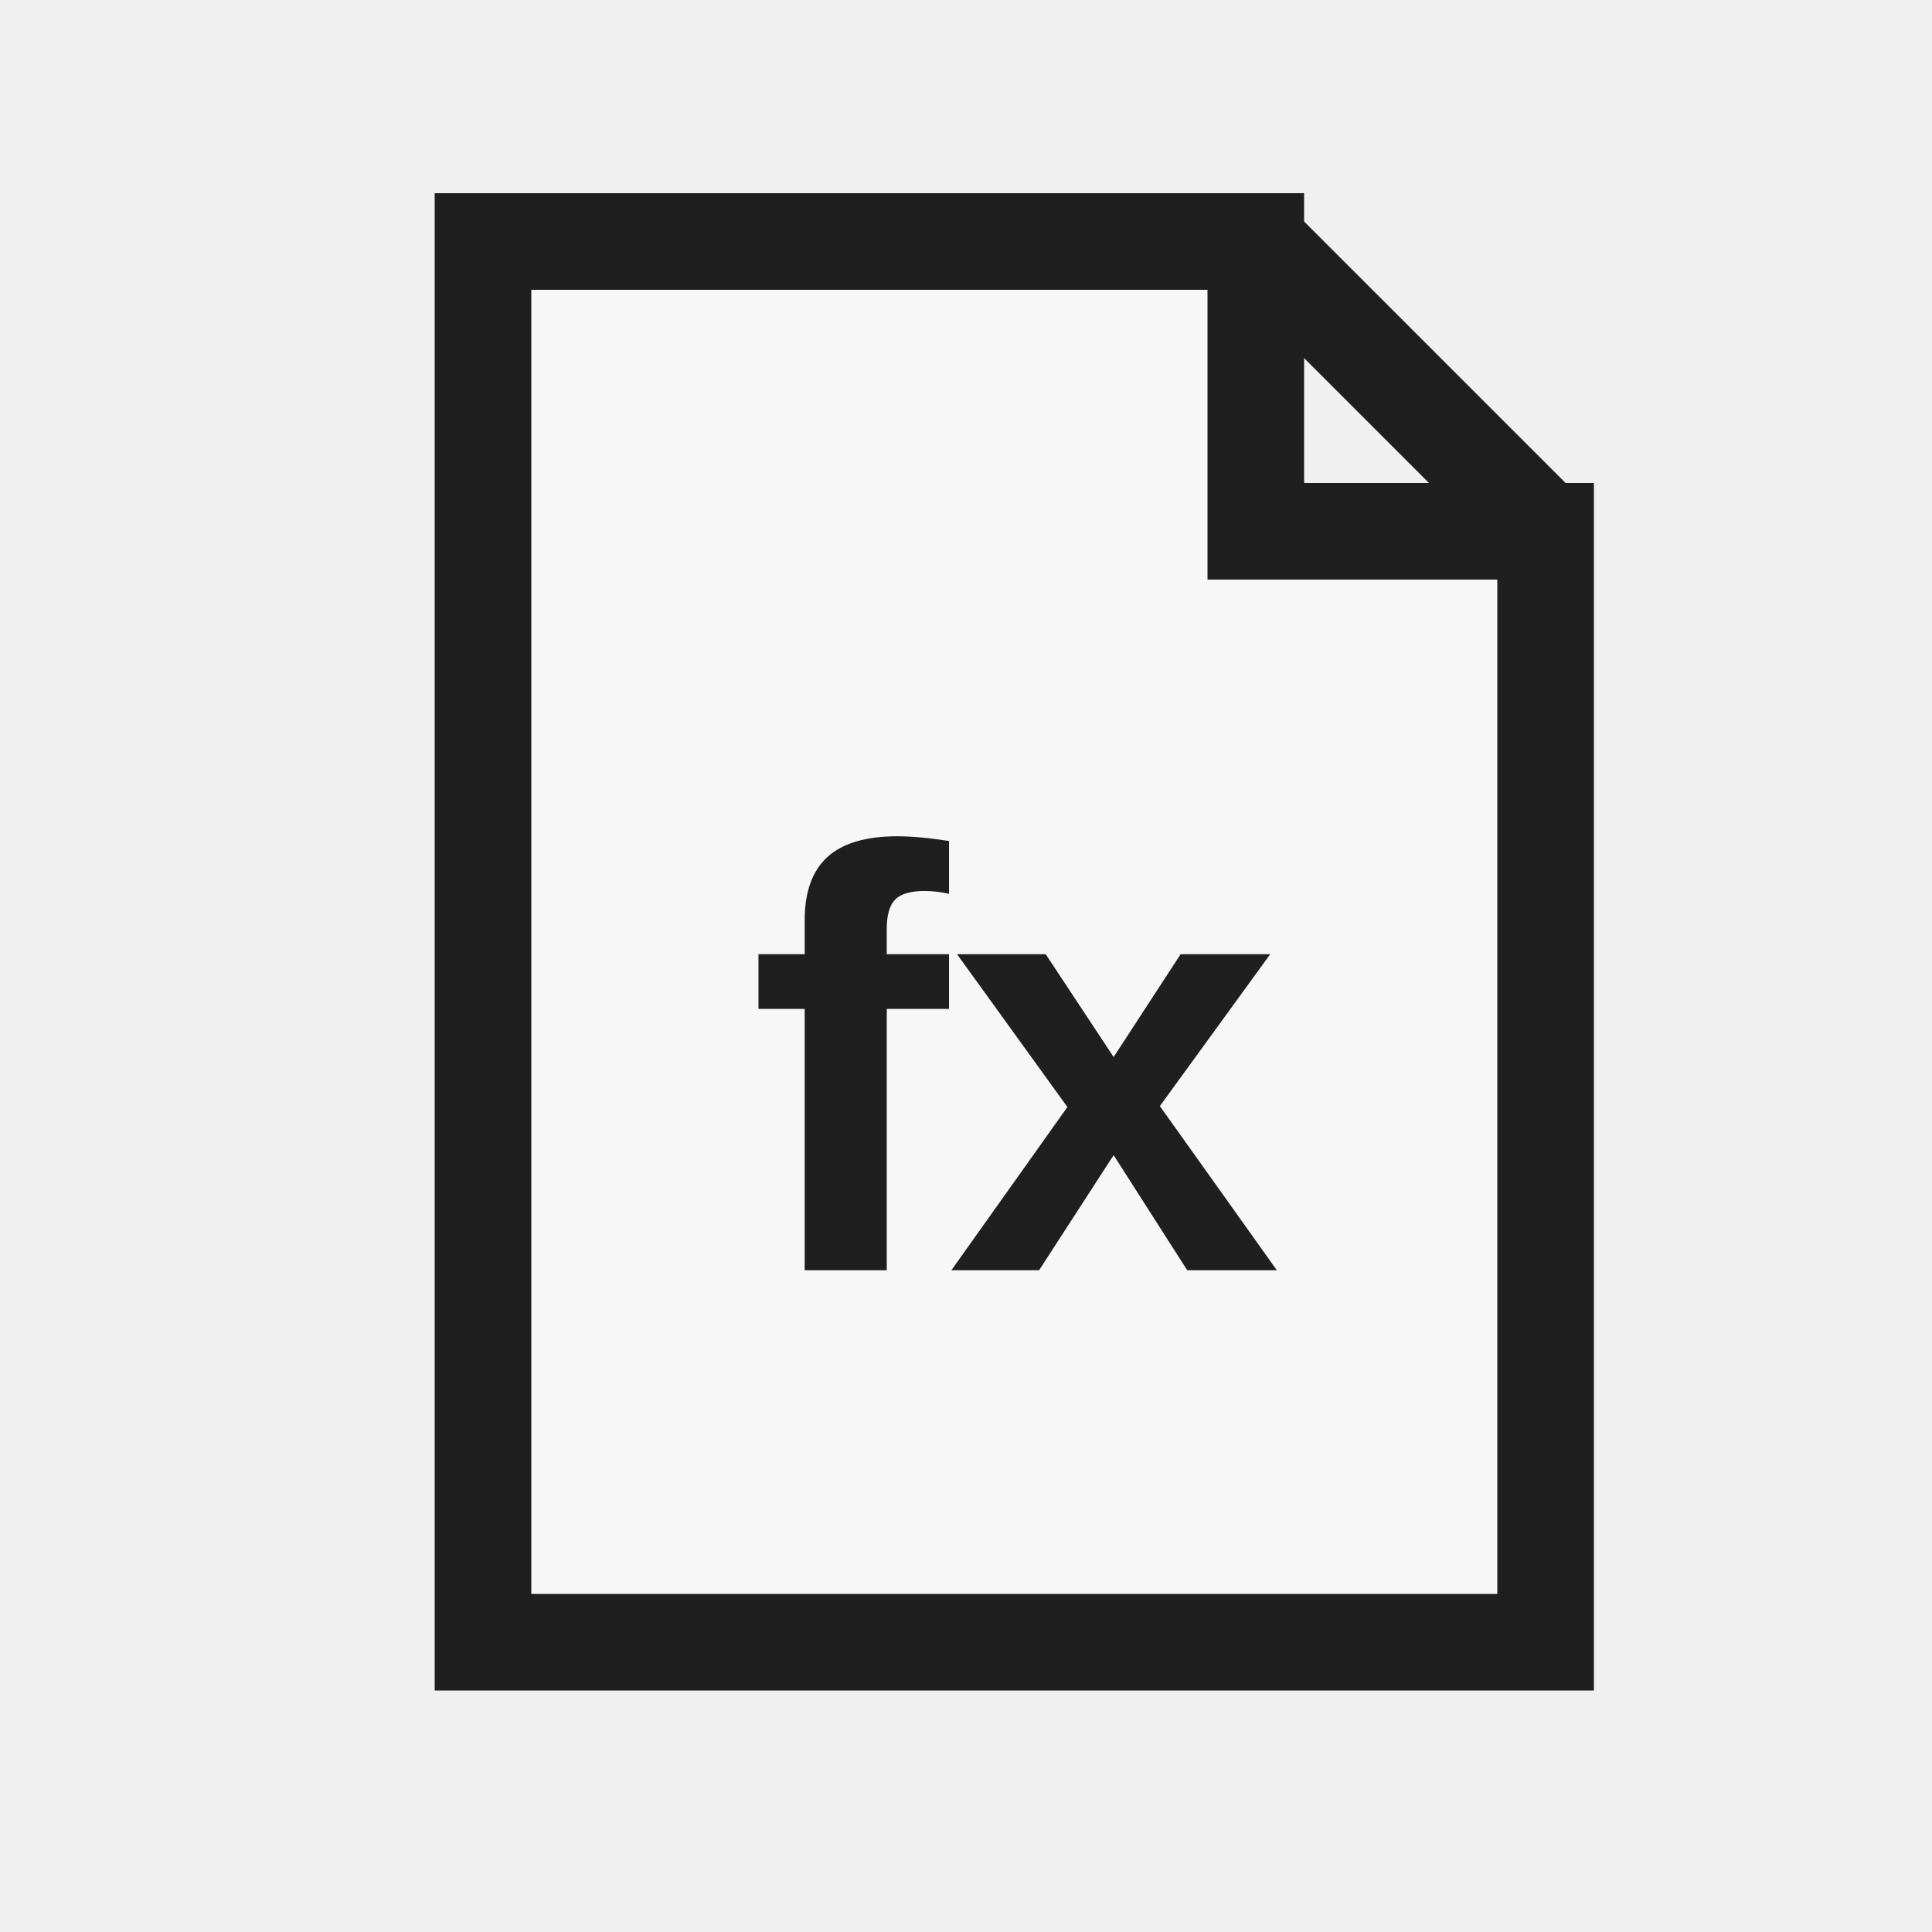
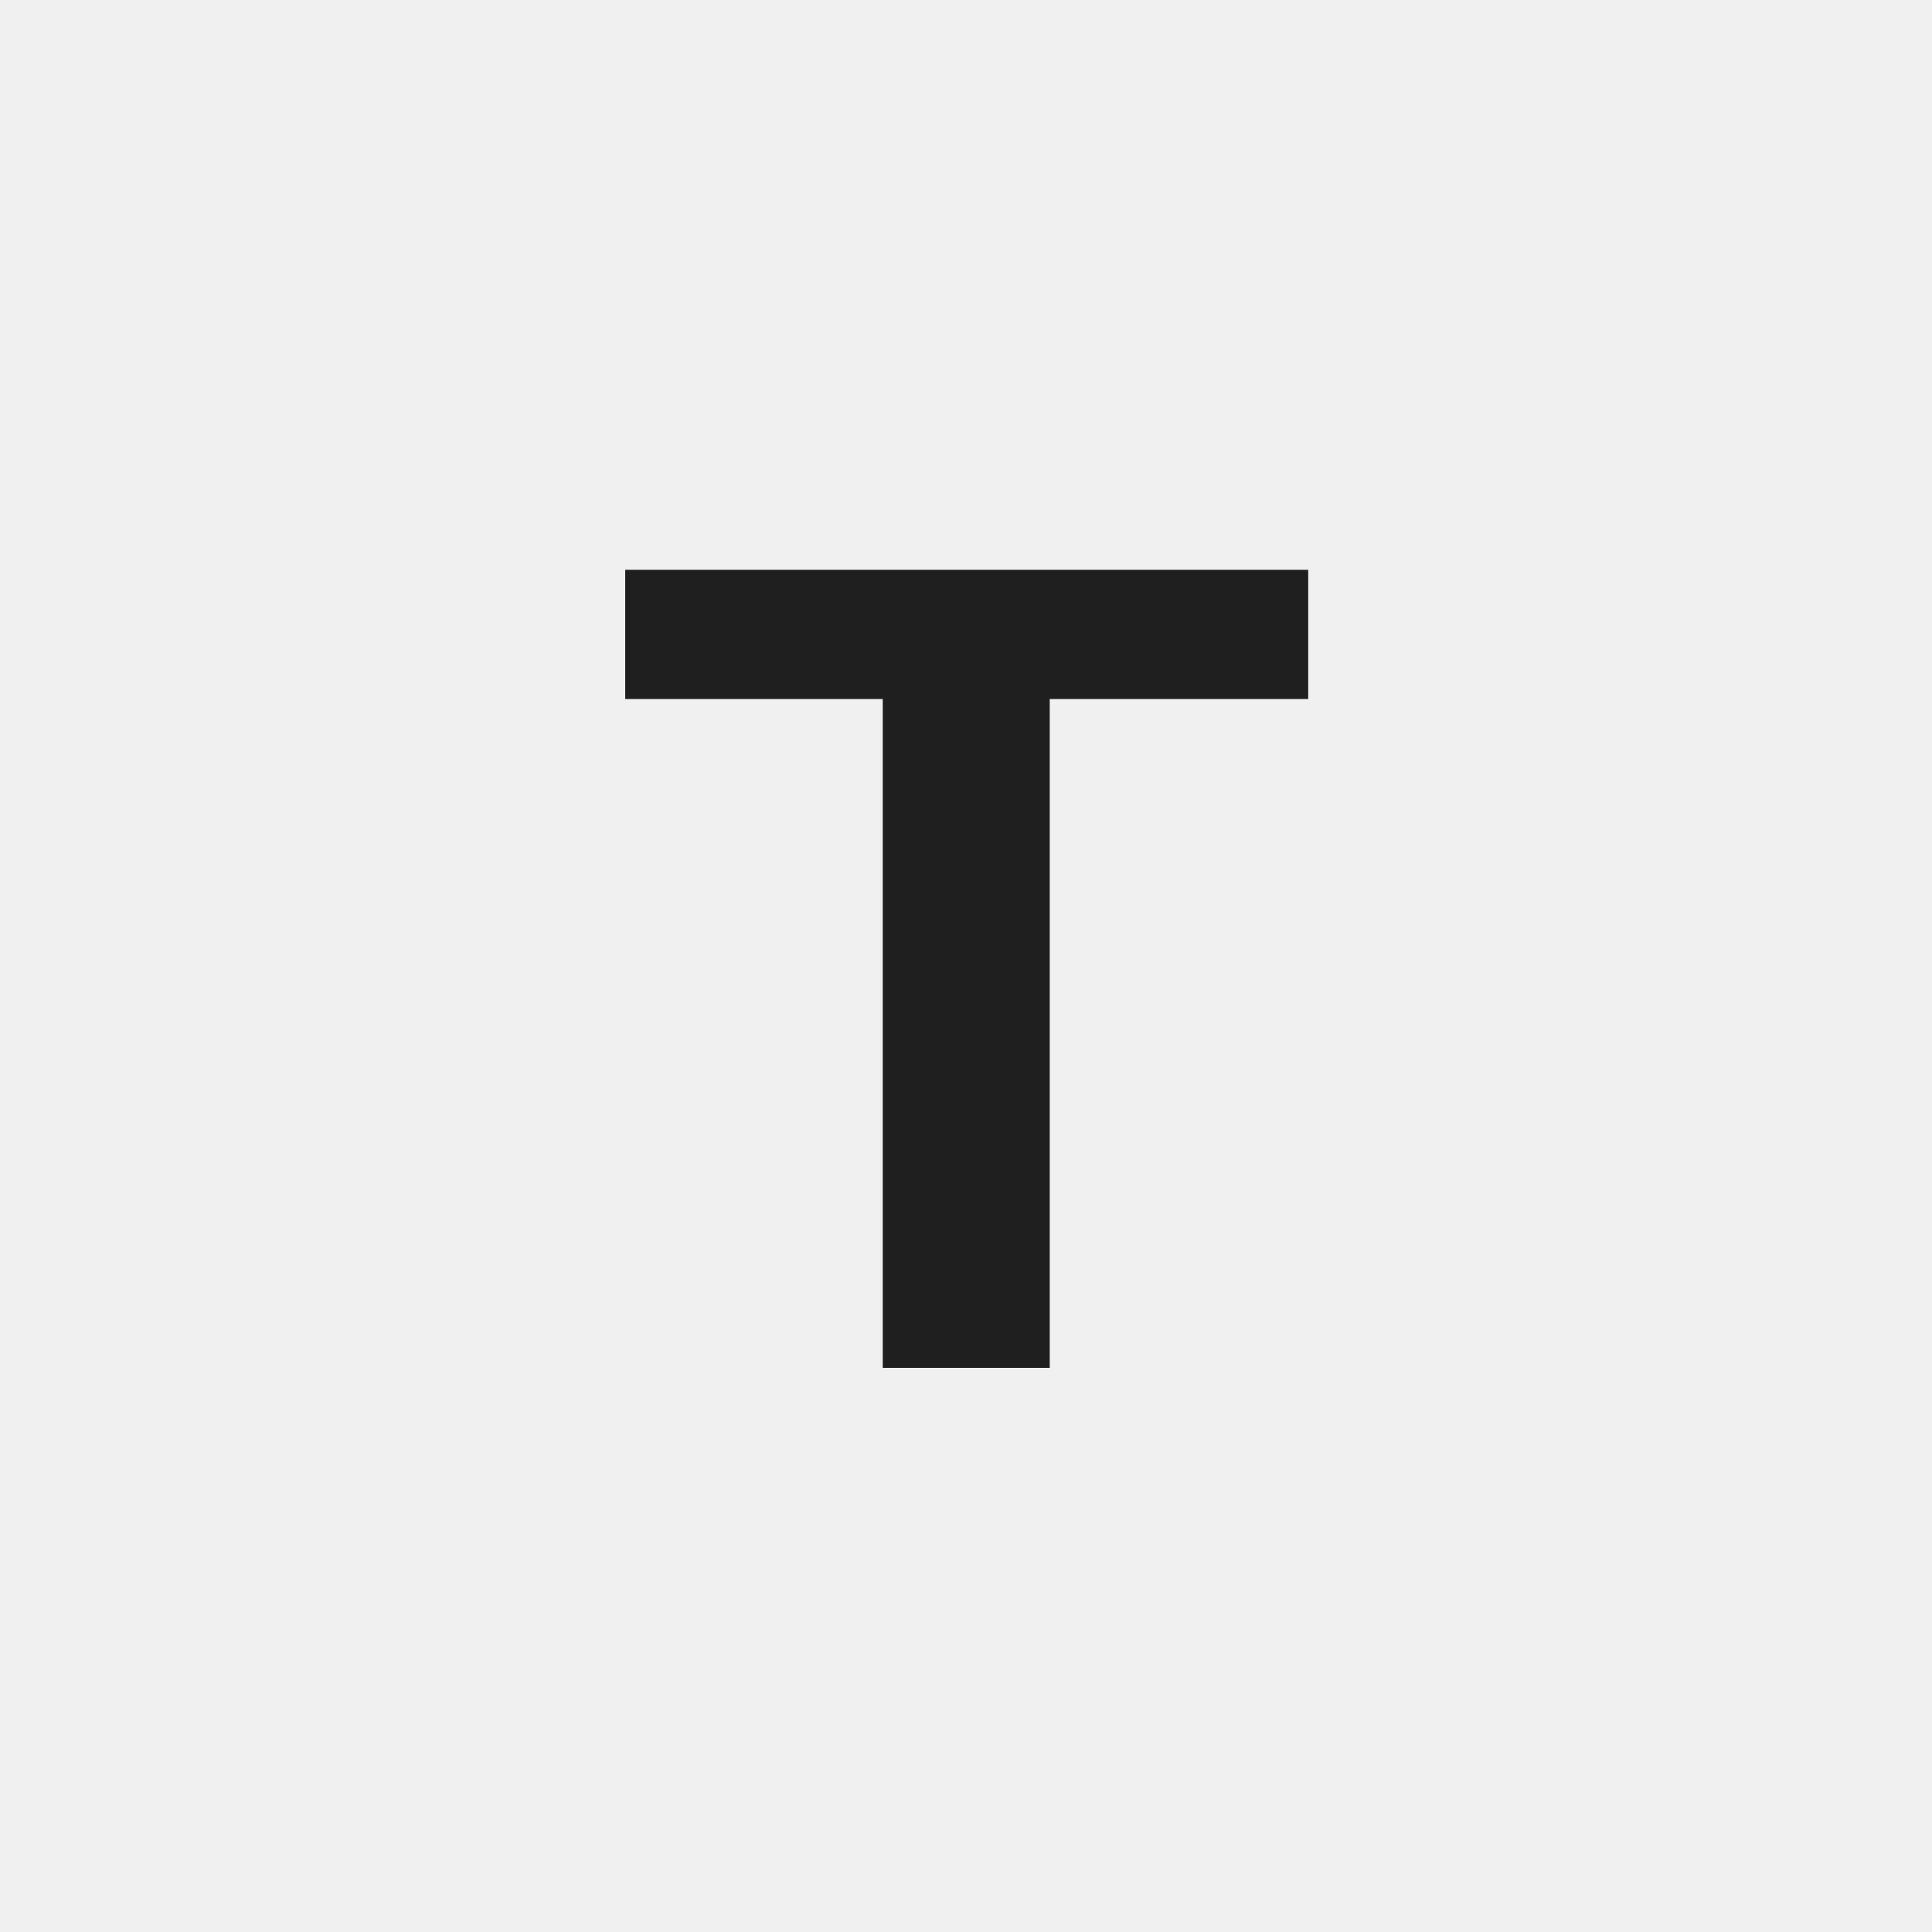
<svg xmlns="http://www.w3.org/2000/svg" width="32" height="32" viewBox="0 0 32 32">
  <defs>
    <style>
      .s{fill:none;stroke:#1f1f1f;stroke-linecap:square;stroke-linejoin:miter;vector-effect:non-scaling-stroke}.r{fill:none;stroke:#1f1f1f;stroke-linecap:round;stroke-linejoin:round;vector-effect:non-scaling-stroke}.g{fill:#217346}.g2{fill:#8fd19e}.b{fill:#5b9bd5}.o{fill:#f4b183}.y{fill:#ffd966}.rd{fill:#d83b01}.p{fill:#8064a2}.w{fill:#fff}.k{fill:#1f1f1f}.f{fill:#f7f7f7}.t{font-family:'Segoe UI',Arial,sans-serif;fill:#1f1f1f;font-weight:600;text-anchor:middle;dominant-baseline:central}
    </style>
  </defs>
-   <path class="f s" d="M8 4 H20.8 L25.6 8.8 V27.2 H8 Z M20.8 4 V8.8 H25.6" stroke-width="1.6" />
-   <text class="t" x="16.8" y="17.6" font-size="9.92">fx</text>
+   <text class="t" x="16" y="16" font-size="19.2" font-family="Georgia,serif">T</text>
</svg>
